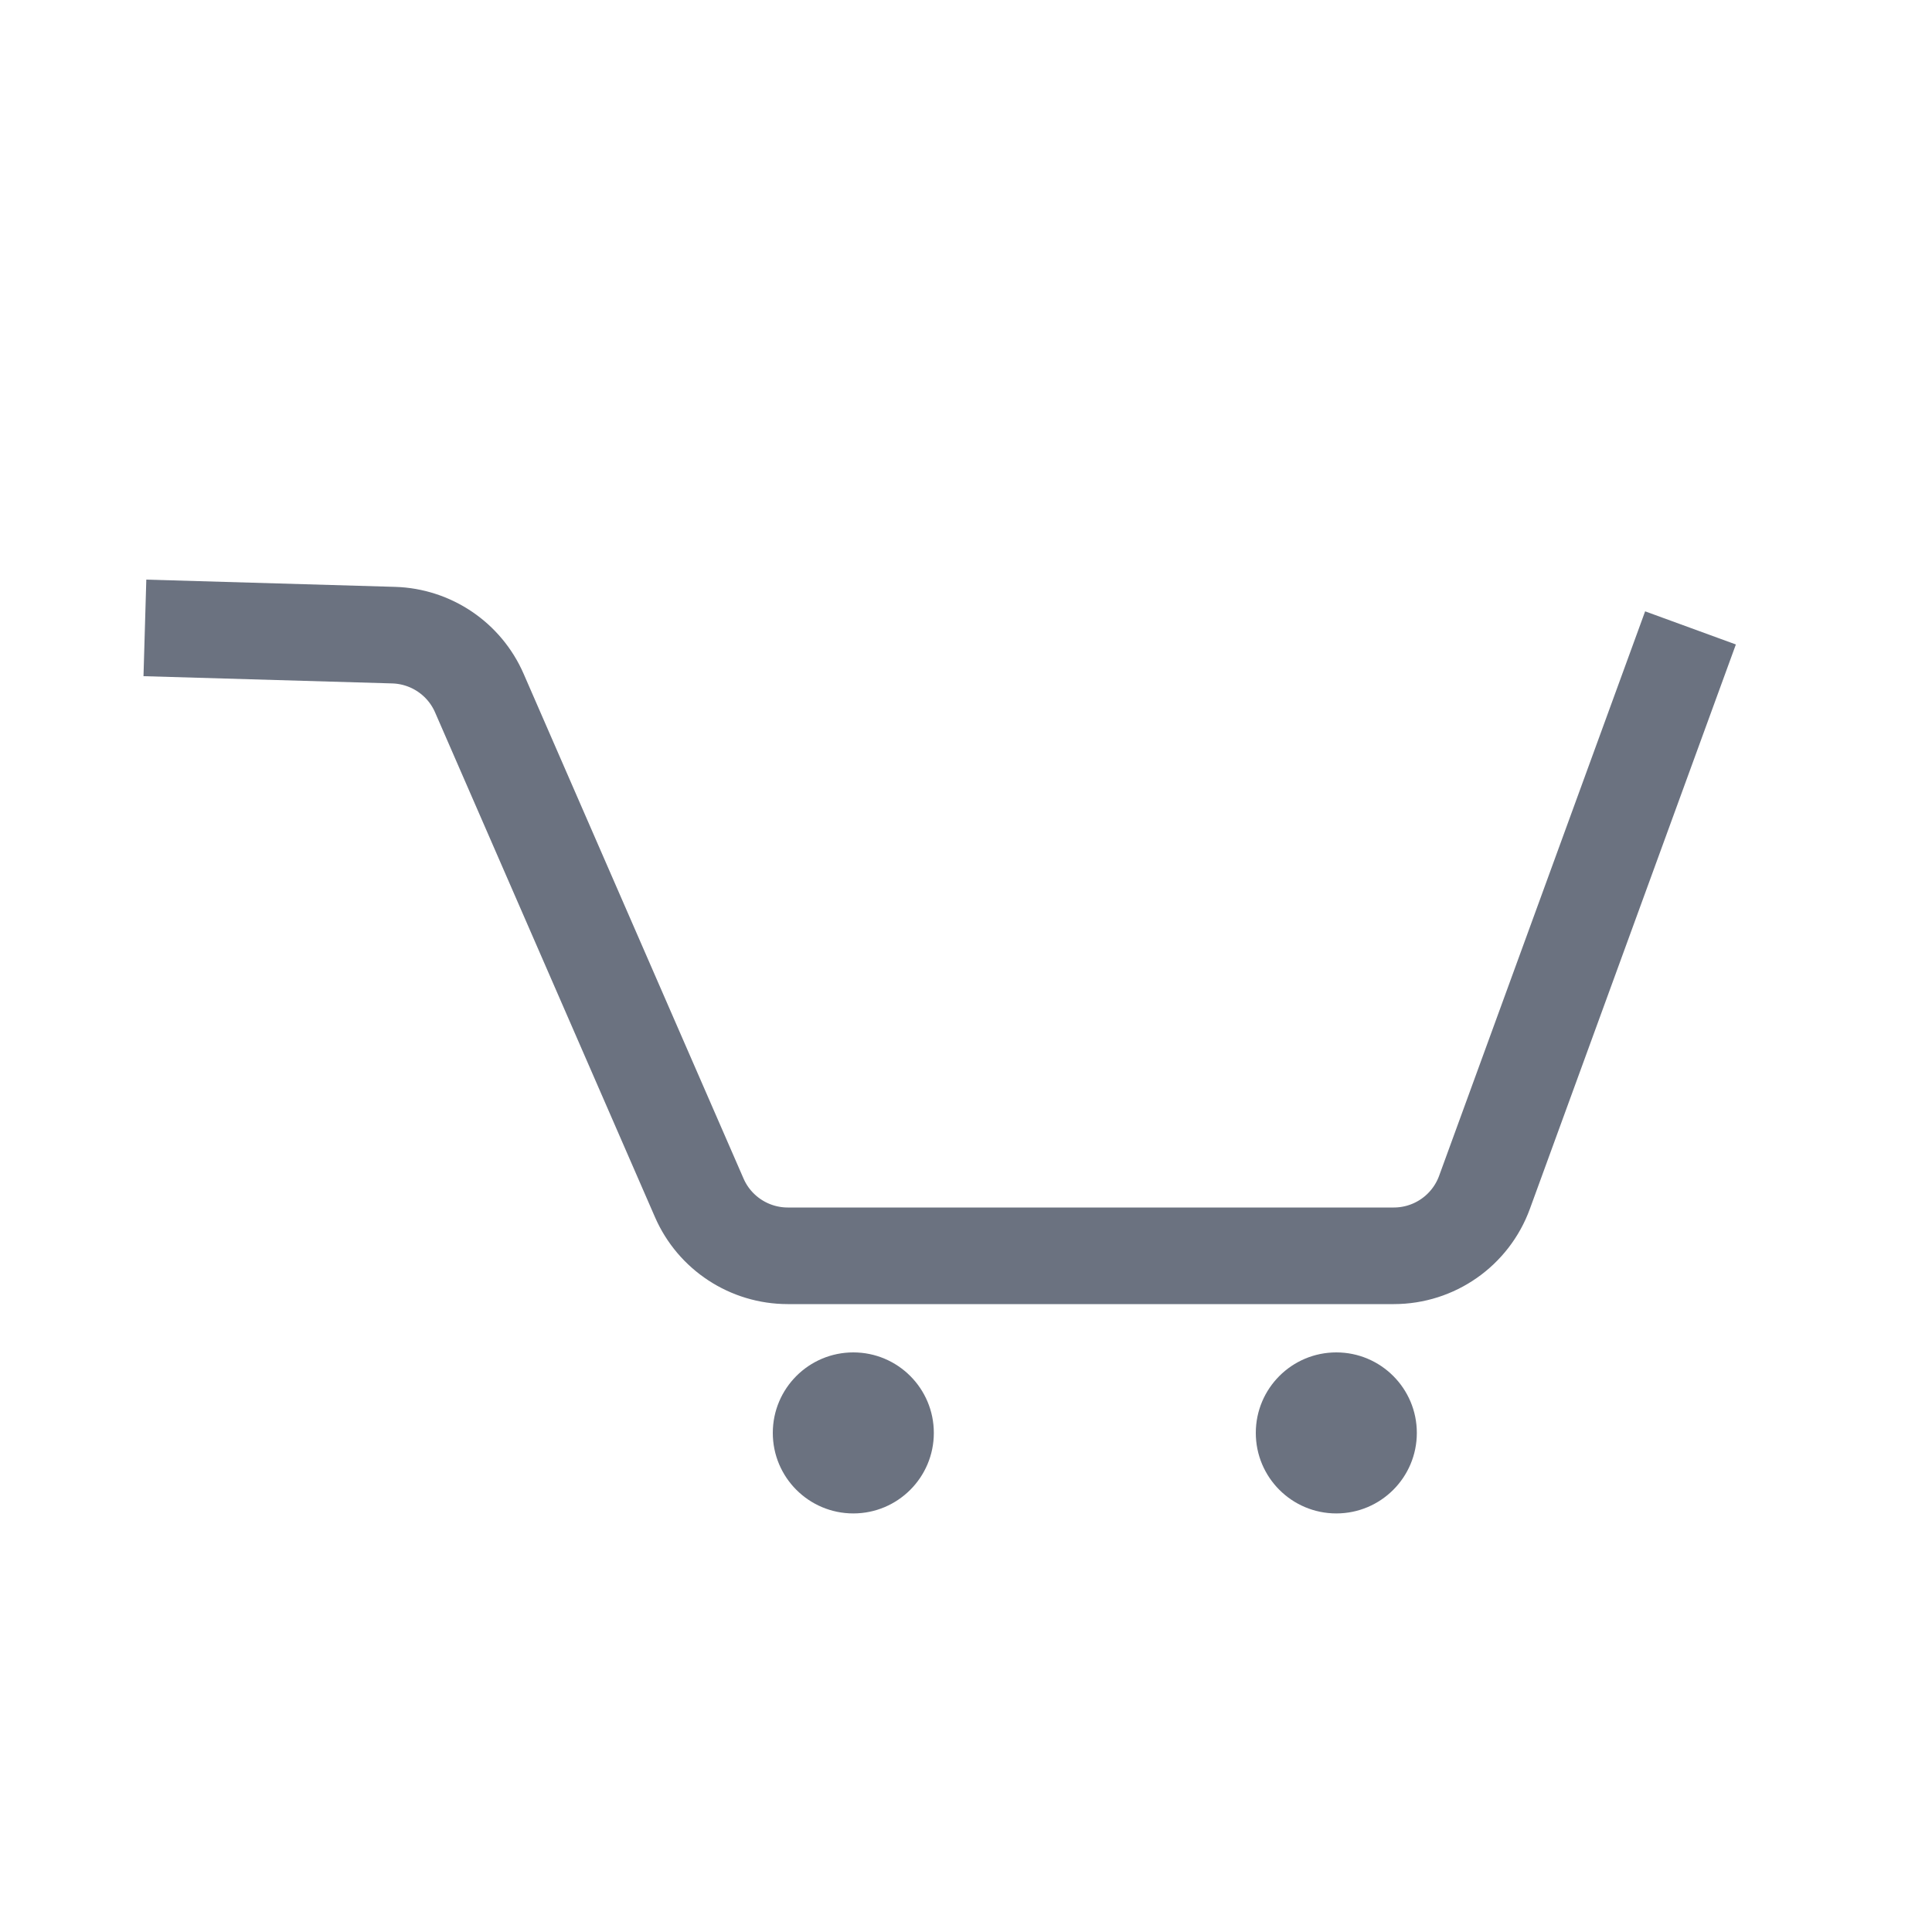
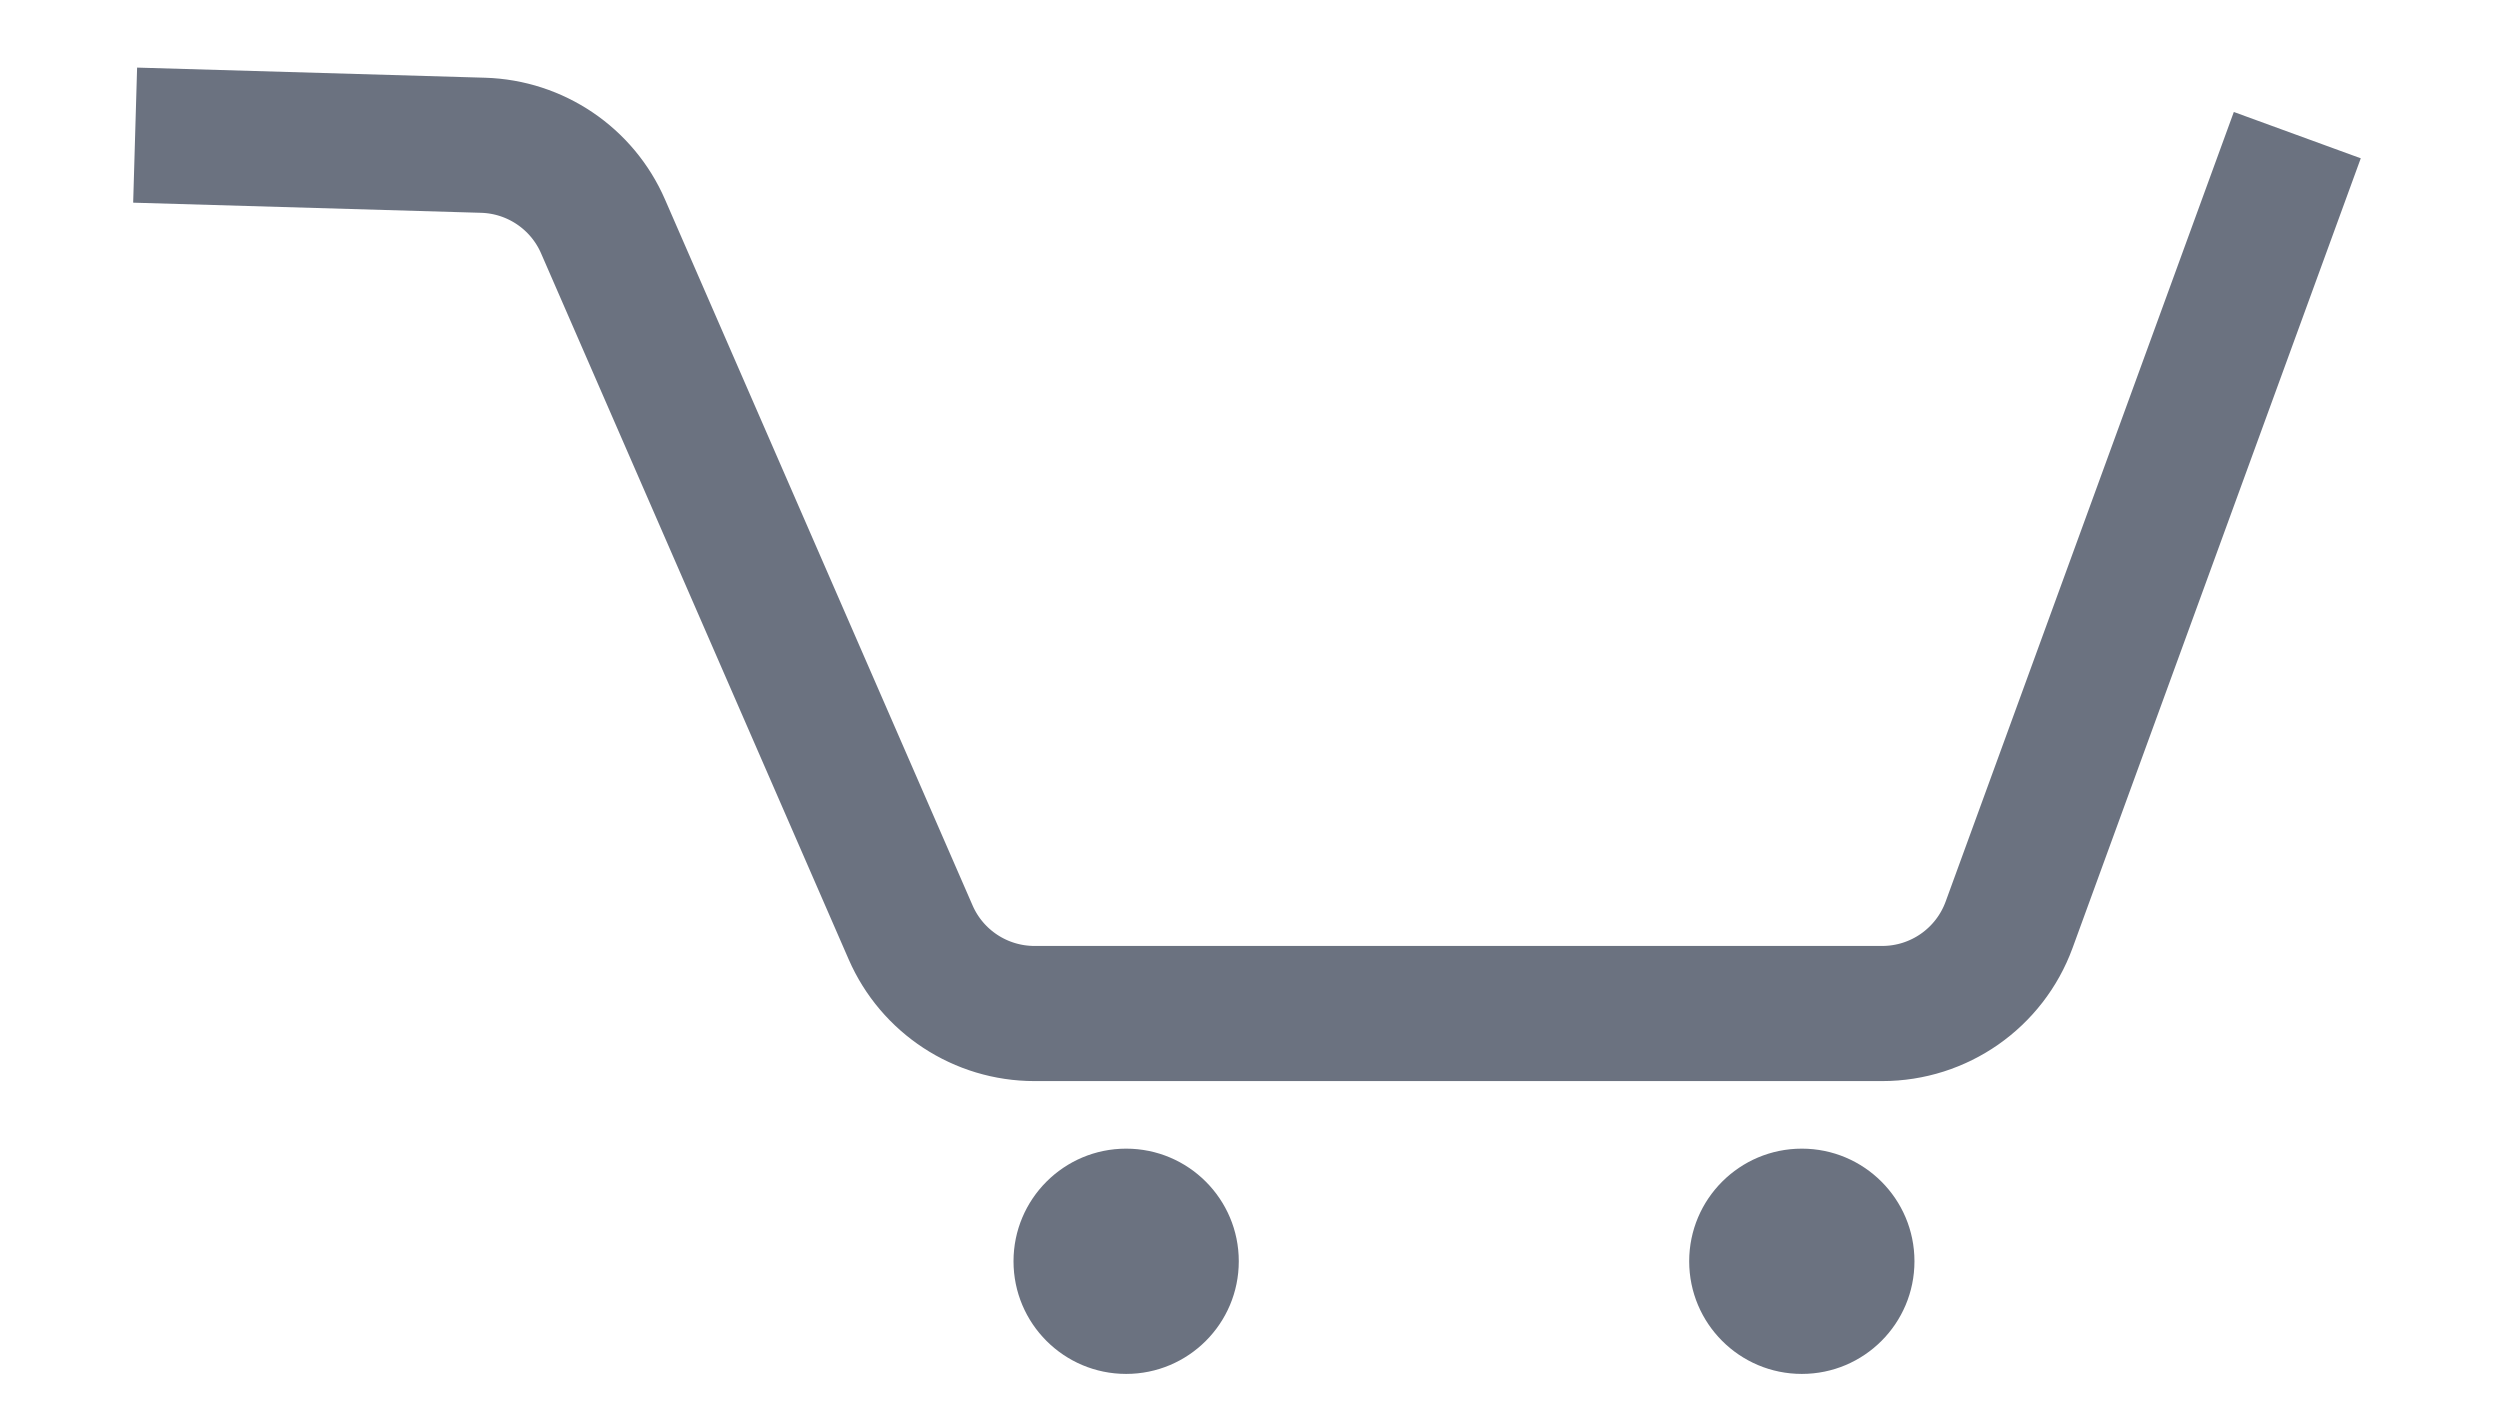
- <svg xmlns="http://www.w3.org/2000/svg" width="40" height="40" viewBox="0 0 40 40" fill="none">
-   <ellipse cx="27.667" cy="29.667" rx="1.667" ry="1.667" fill="#6B7280" />
-   <ellipse cx="17.667" cy="29.667" rx="1.667" ry="1.667" fill="#6B7280" />
-   <path d="M3 13L8.15 13.15C8.924 13.173 9.616 13.64 9.925 14.351L14.477 24.799C14.794 25.528 15.515 26 16.31 26H28.857C29.697 26 30.447 25.475 30.735 24.686L35 13" stroke="#6B7280" stroke-width="2" />
+ <svg xmlns="http://www.w3.org/2000/svg" width="100%" height="100%" viewBox="0 0 37 21" fill="none">
+   <path d="M2 2L7.15 2.15C7.924 2.173 8.616 2.64 8.925 3.351L13.477 13.799C13.794 14.528 14.515 15 15.31 15H27.857C28.697 15 29.447 14.475 29.735 13.686L34 2" stroke="#6B7280" stroke-width="2" />
+   <ellipse cx="26.667" cy="18.667" rx="1.667" ry="1.667" fill="#6B7280" />
+   <ellipse cx="16.667" cy="18.667" rx="1.667" ry="1.667" fill="#6B7280" />
</svg>
